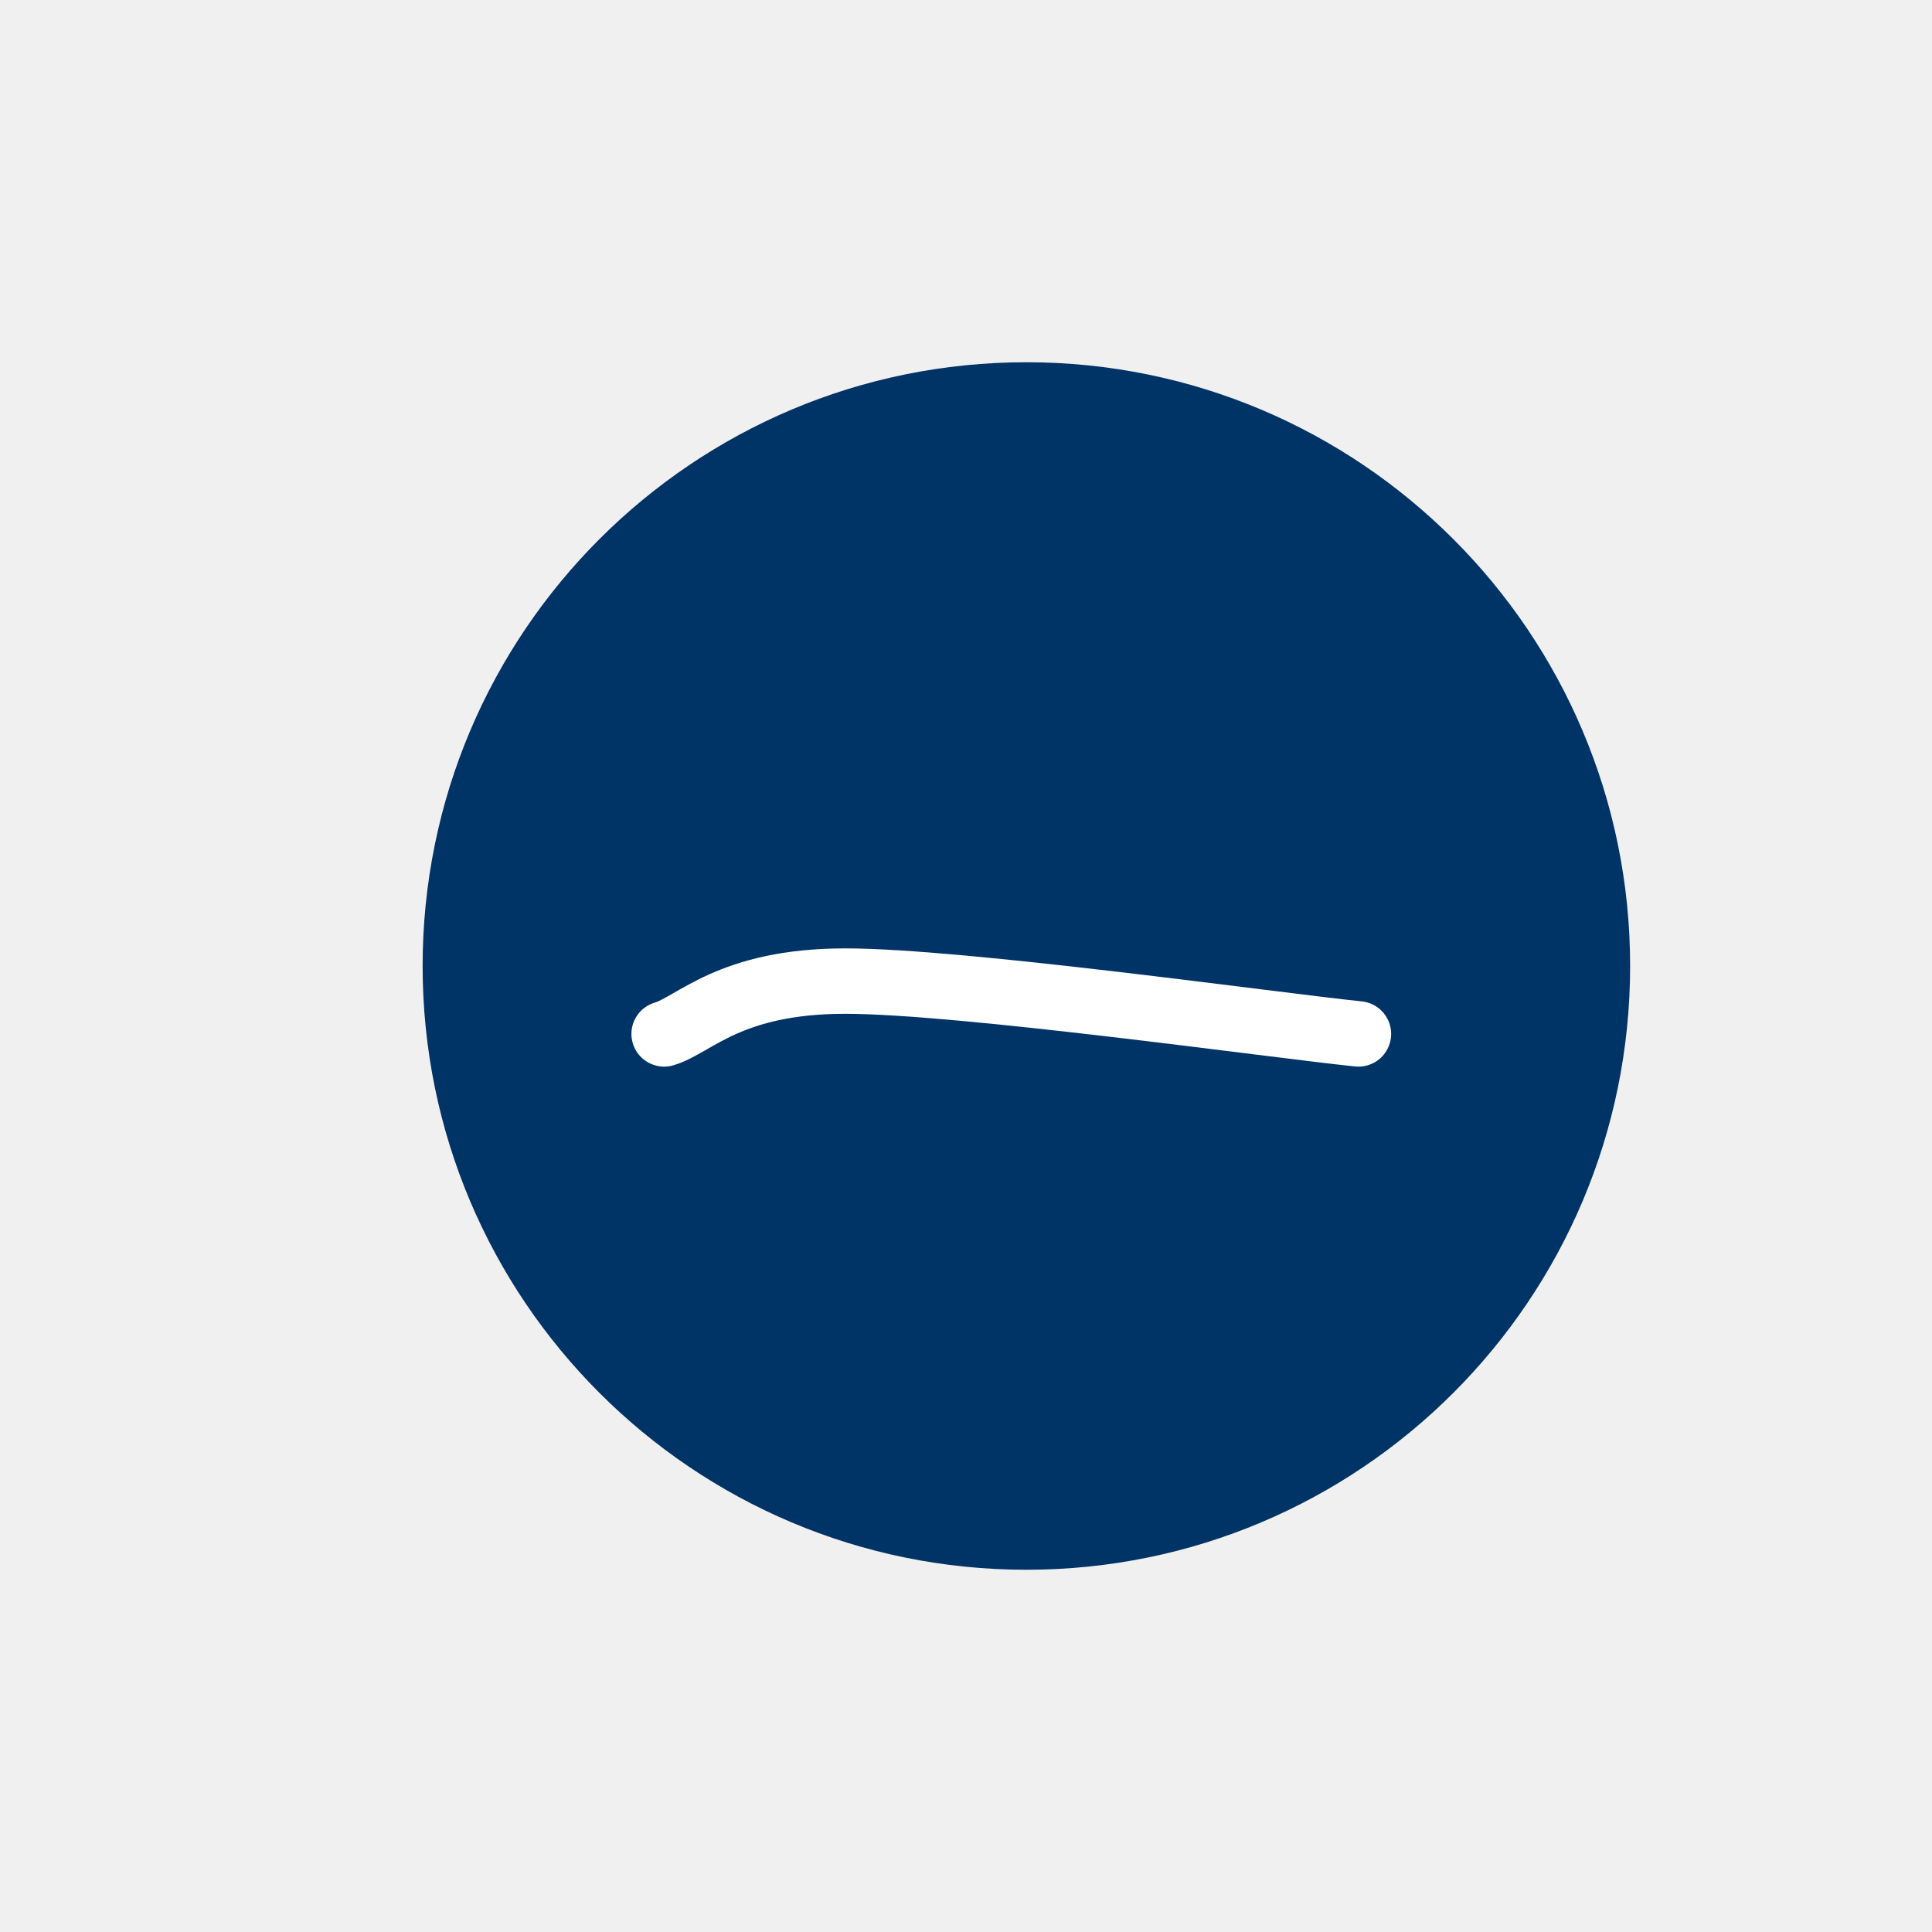
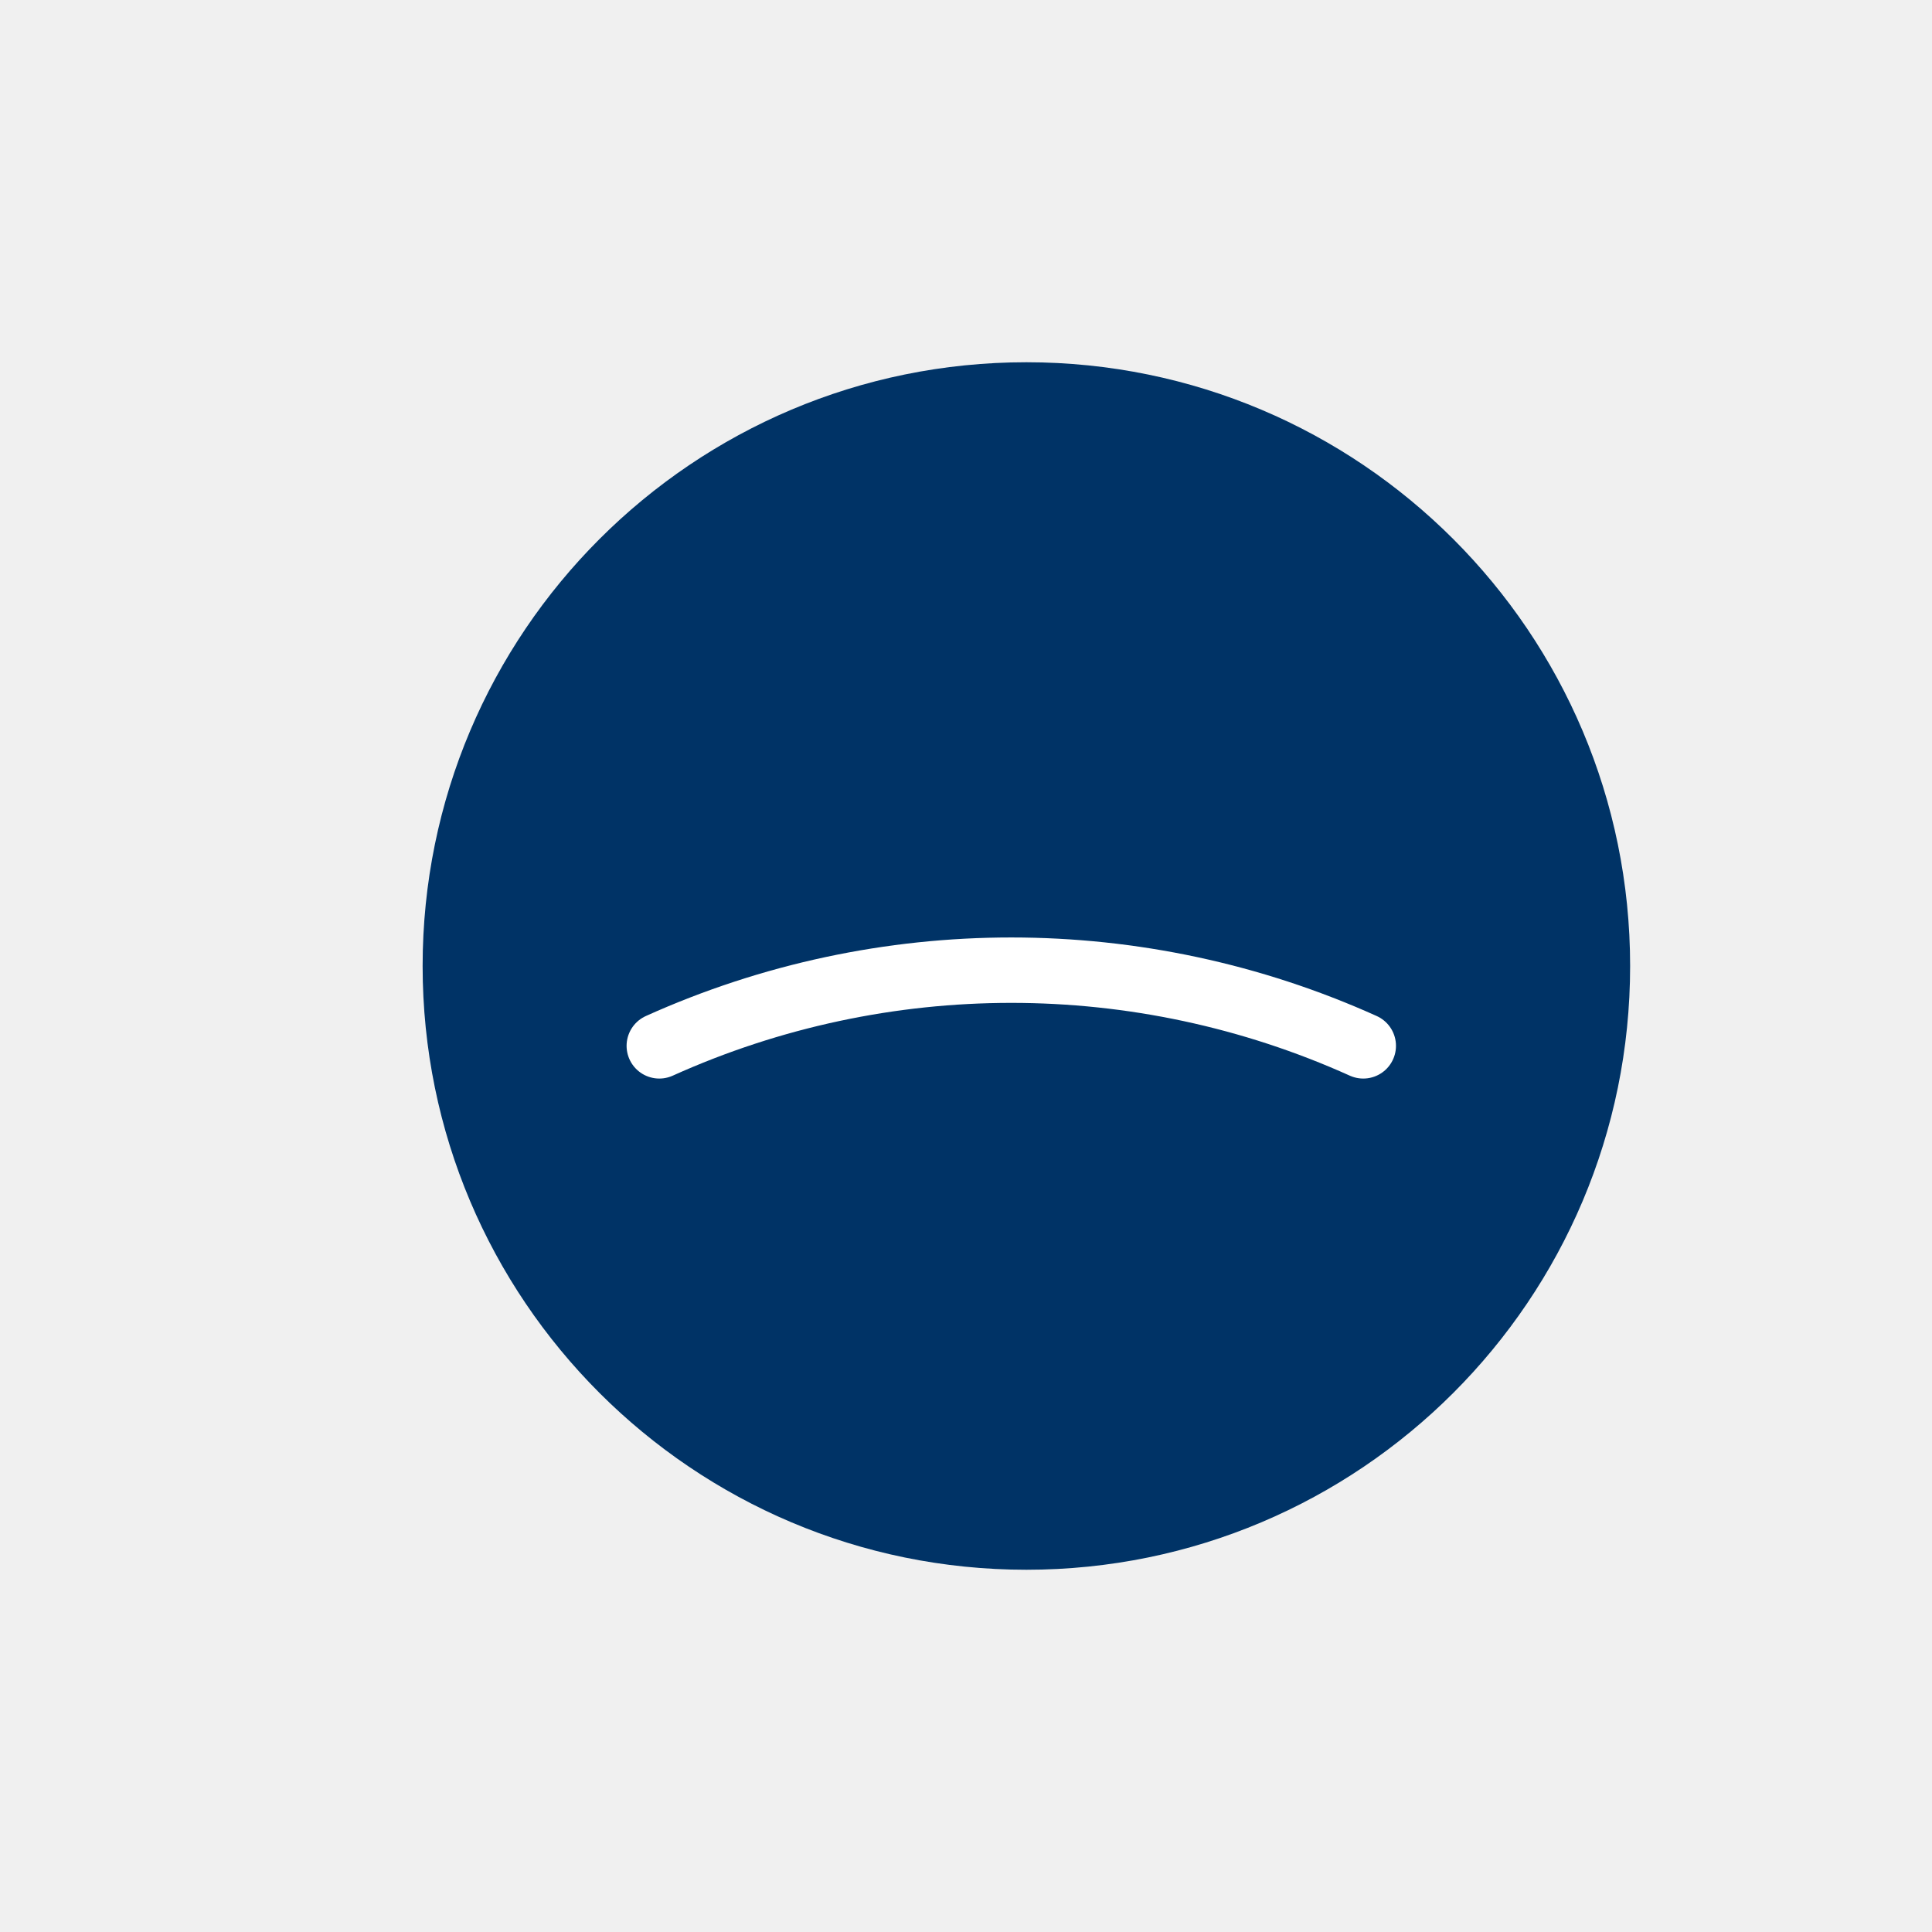
<svg xmlns="http://www.w3.org/2000/svg" viewBox="0 0 64 64" width="64" height="64">
  <circle cx="34" cy="32" r="20" fill="#003366" />
-   <path d="M 22 34.25 C 23 33.958 24.167 32.5 28 32.5 C 31.833 32.5 42.167 33.958 45 34.25" fill="none" stroke="#ffffff" stroke-width="2.167" stroke-linecap="round" stroke-linejoin="round" />
+   <path d="M 21.84 34.645 A 28.371 28.371 0 0 1 45.16 34.645" fill="none" stroke="#ffffff" stroke-width="2.167" stroke-linecap="round" stroke-linejoin="round" />
</svg>
